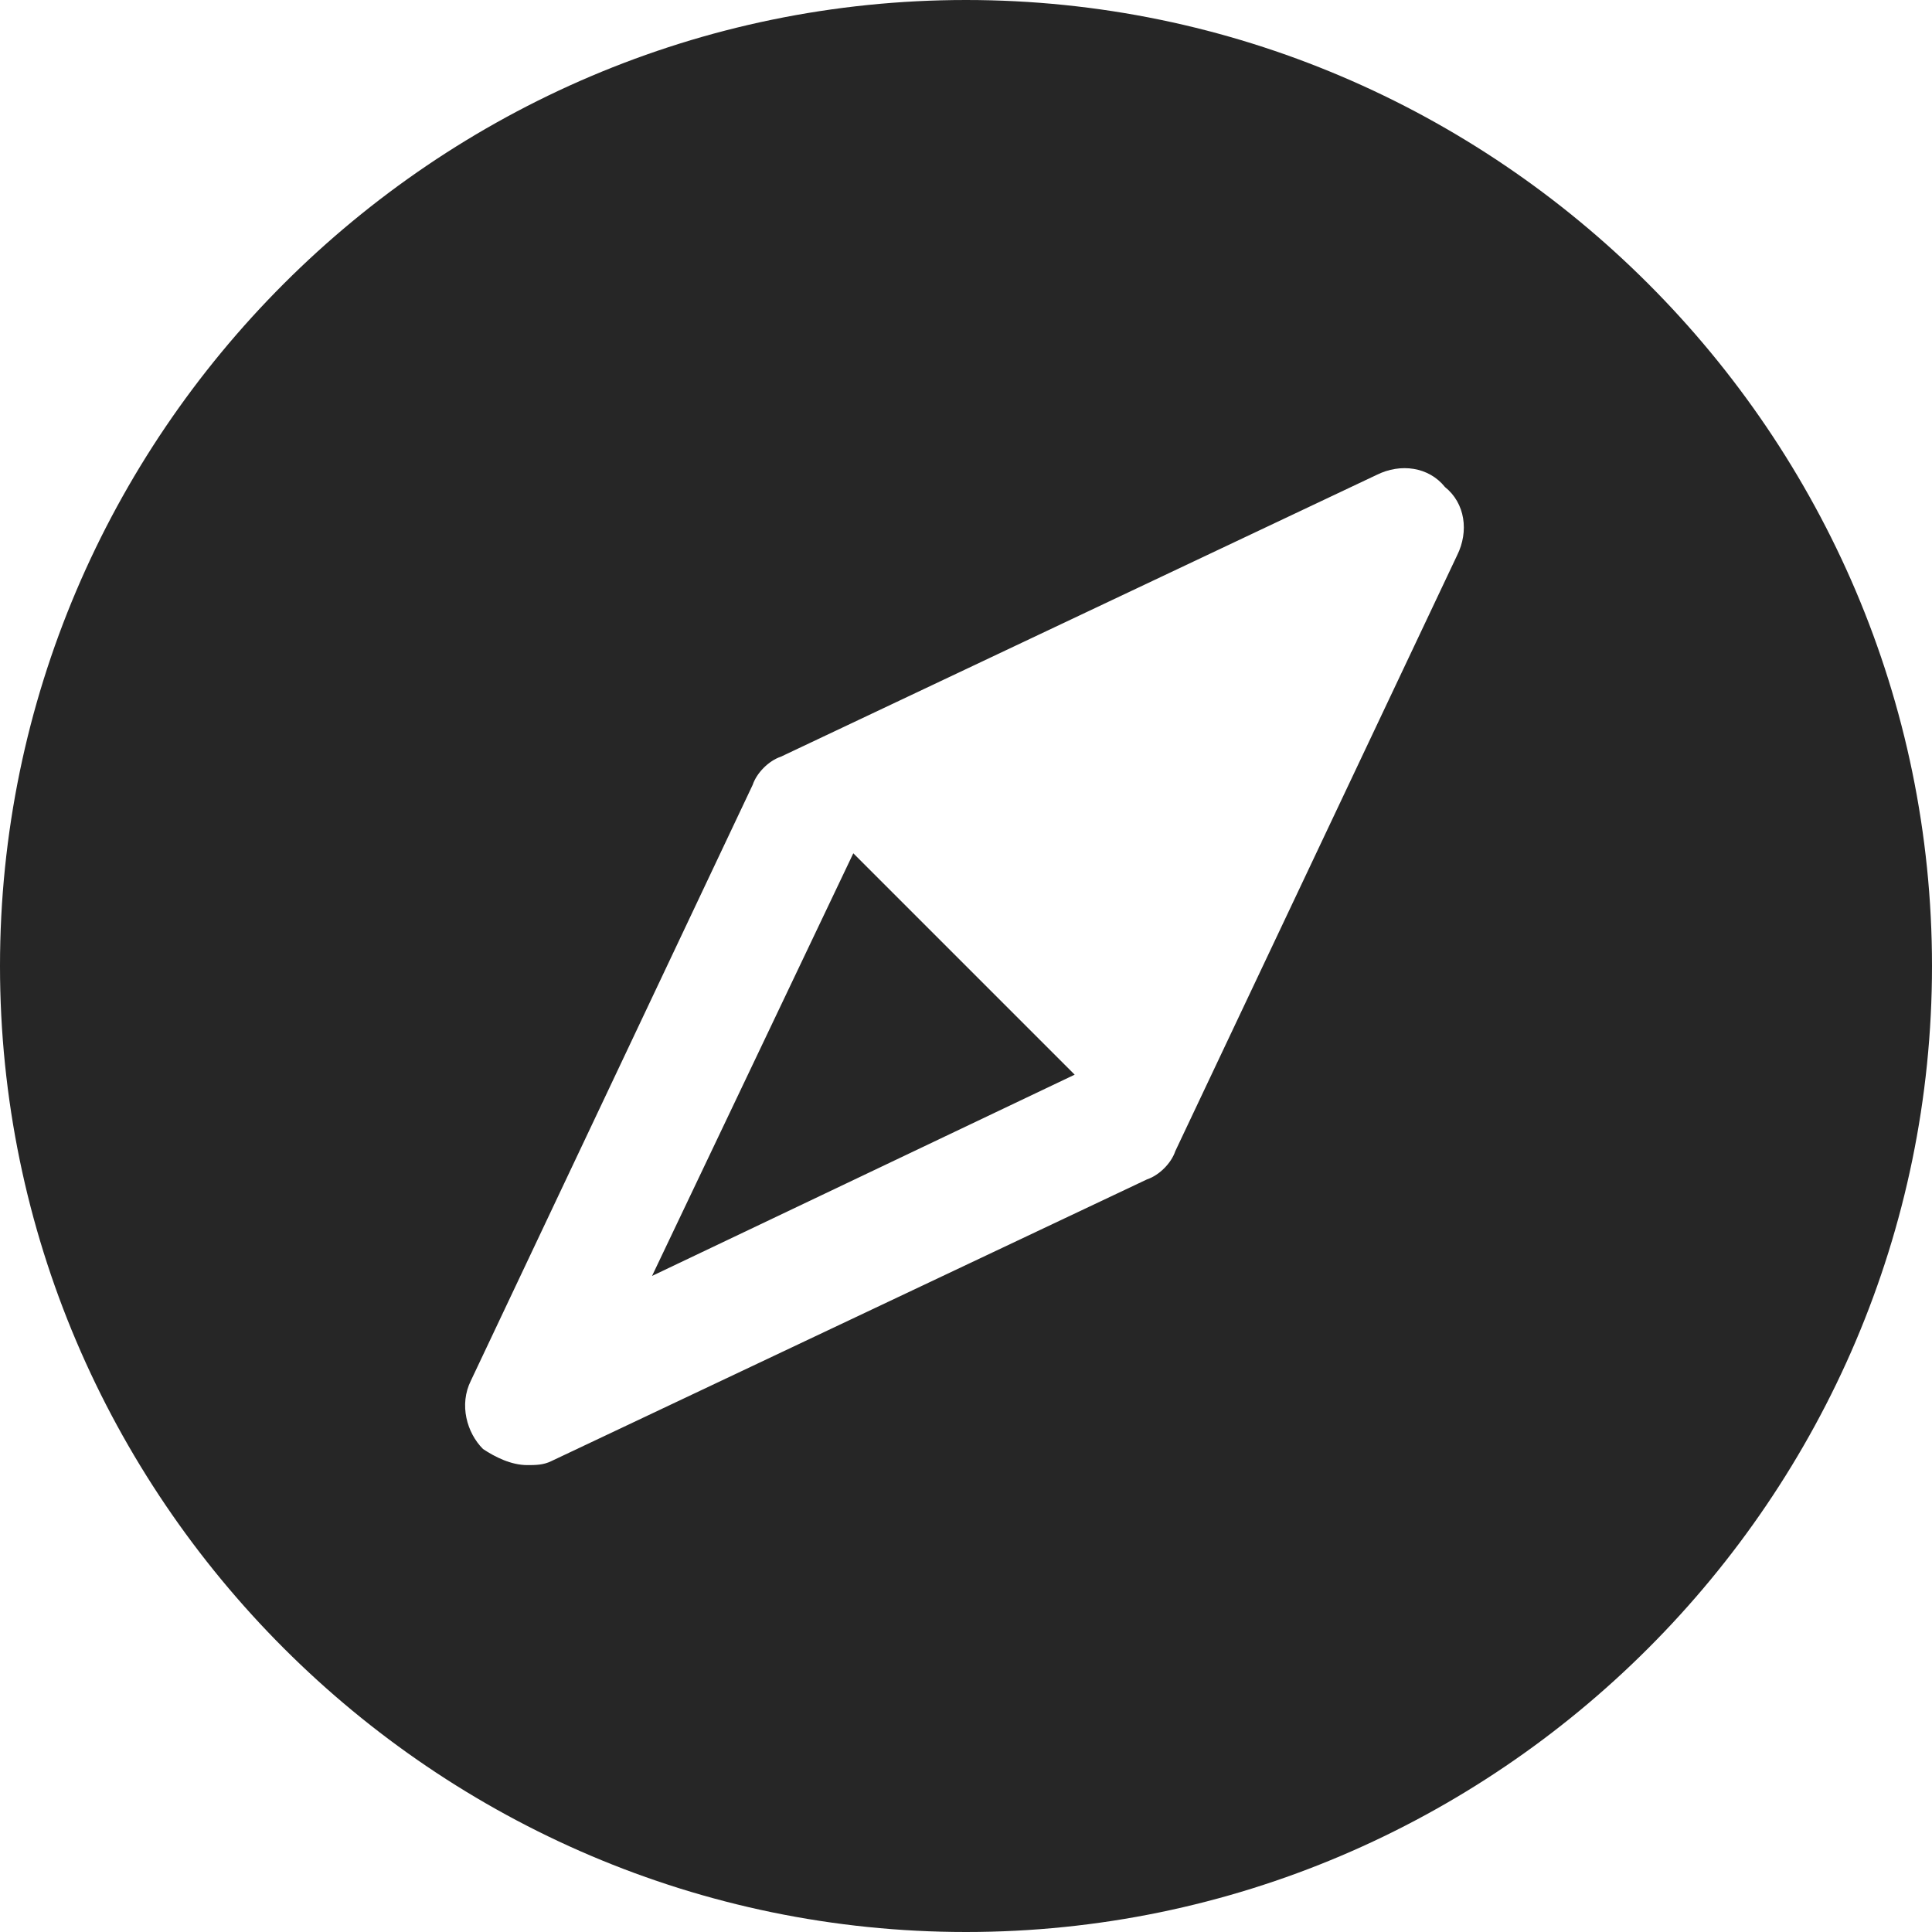
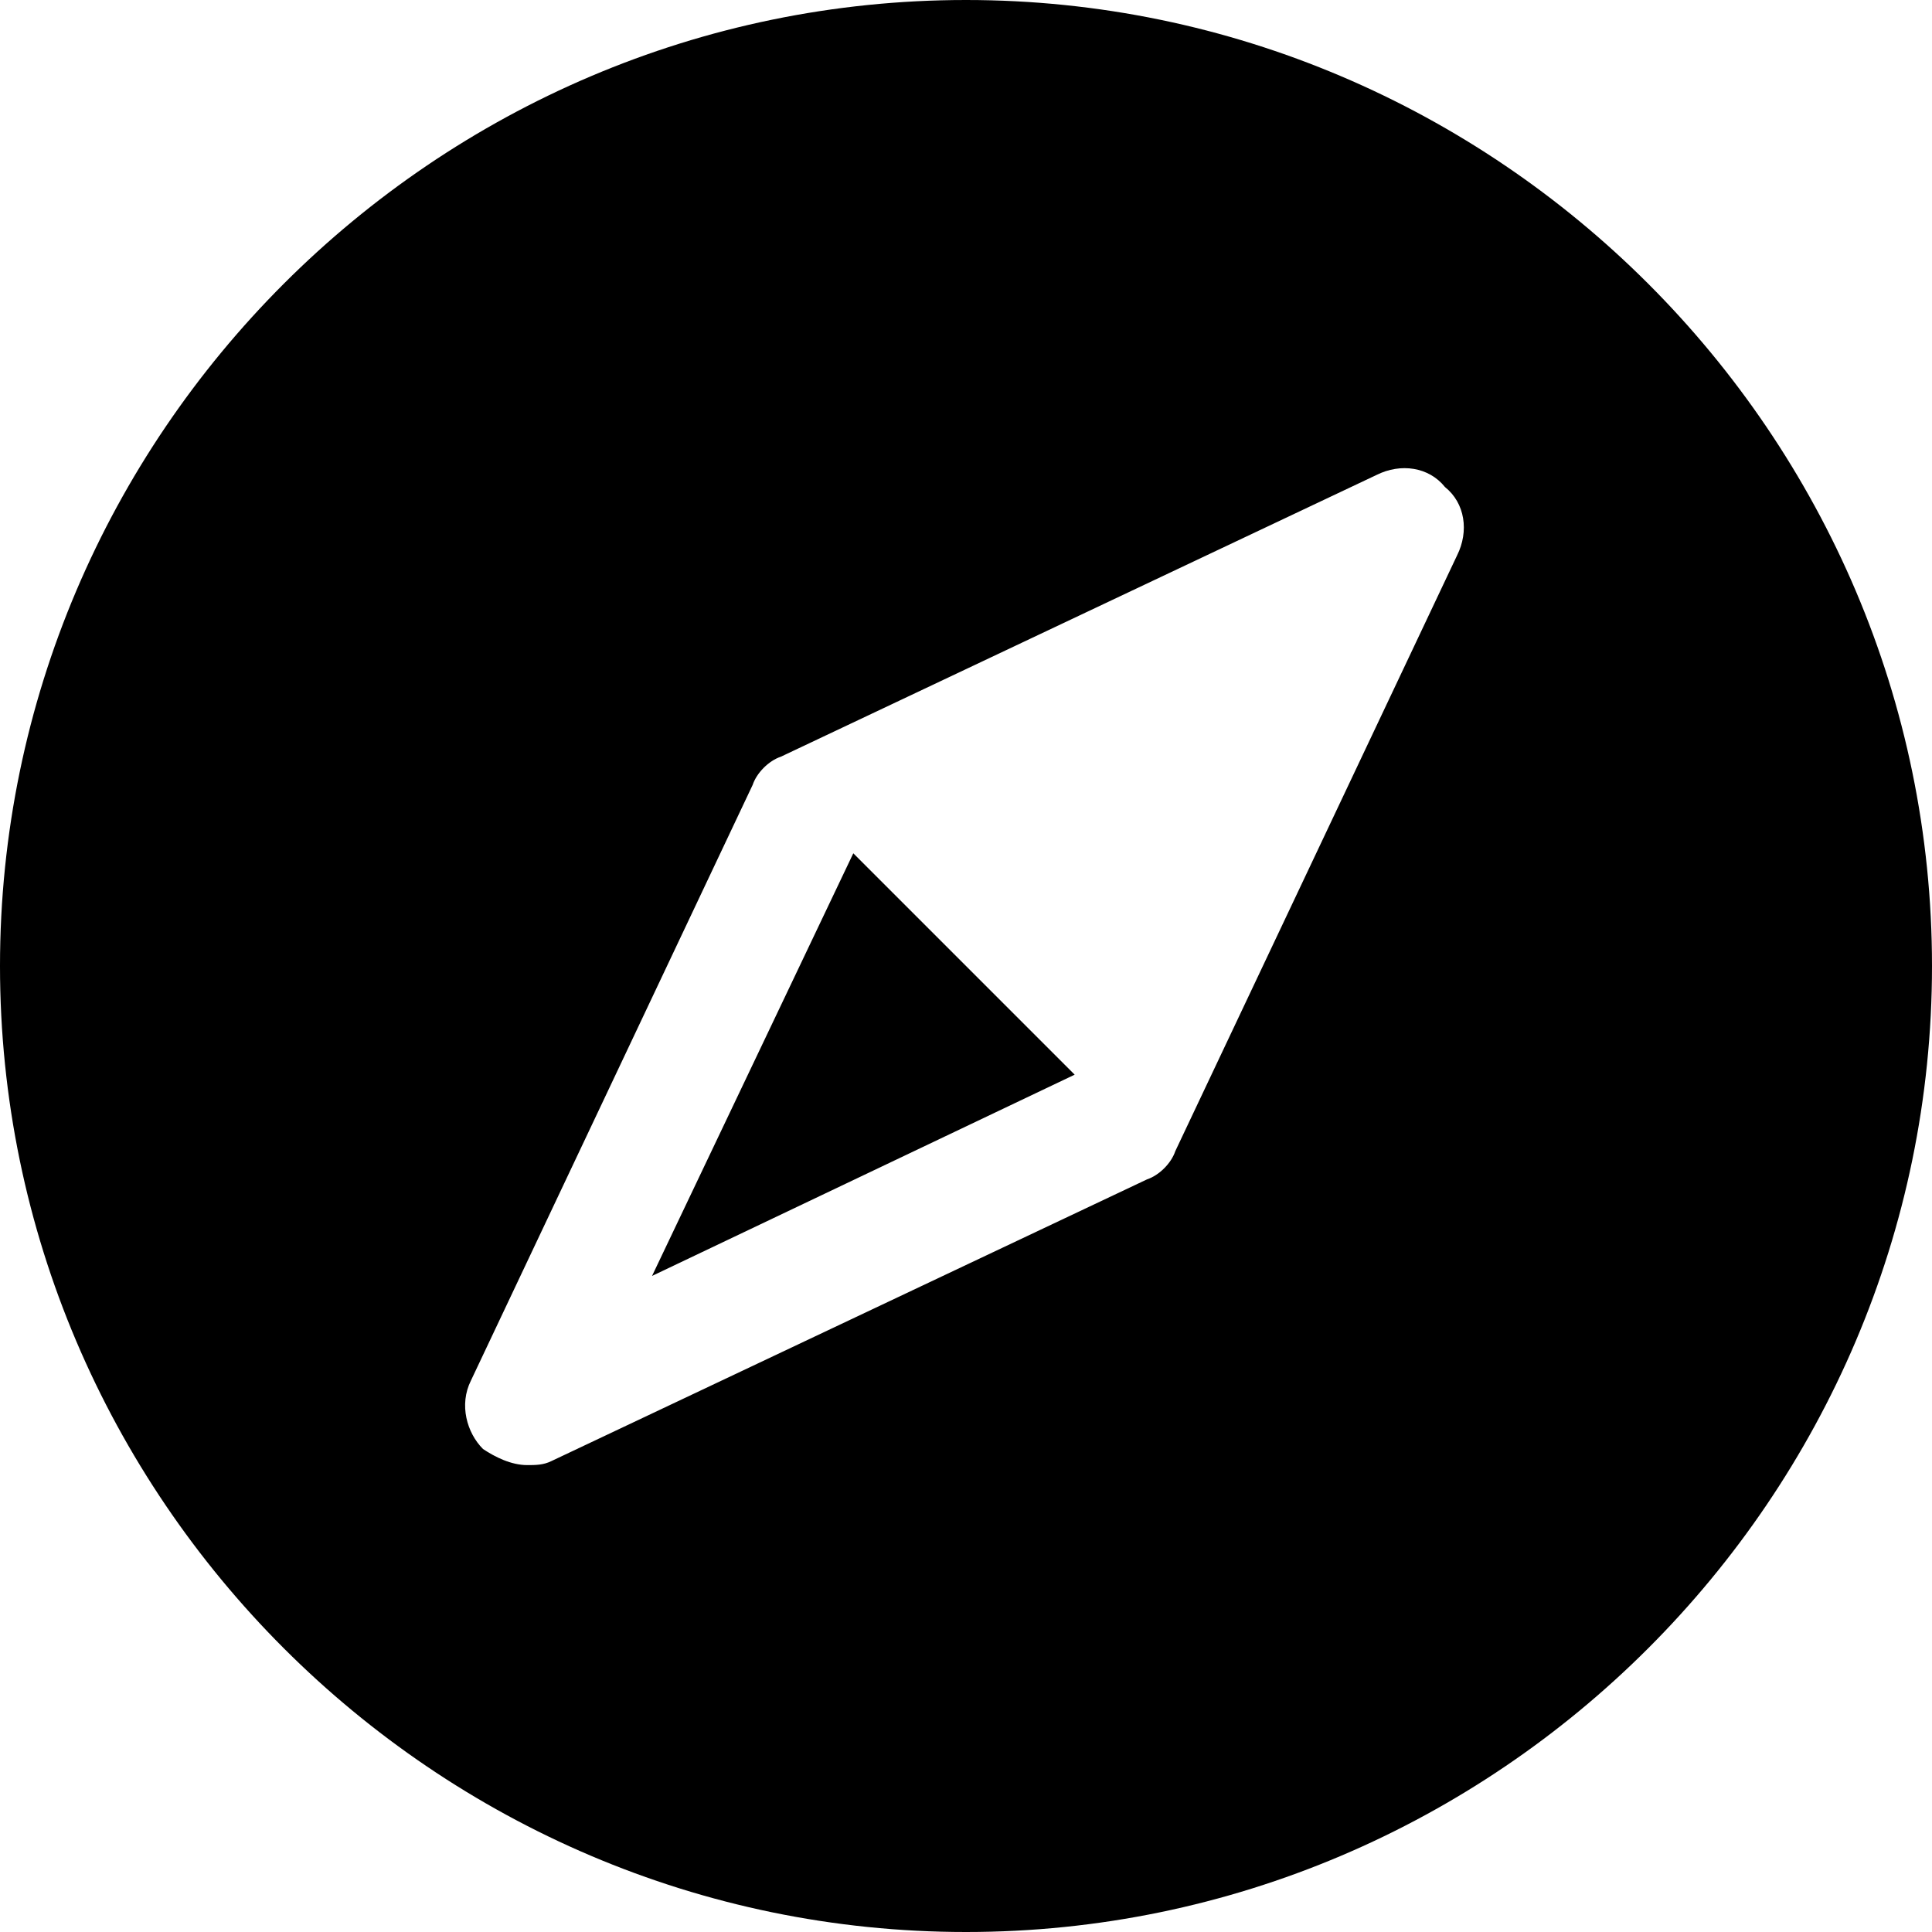
- <svg xmlns="http://www.w3.org/2000/svg" fill="#262626" height="22" viewBox="0 0 48 48" width="22">
+ <svg xmlns="http://www.w3.org/2000/svg" fill="currentColor" height="22" viewBox="0 0 48 48" width="22">
  <path clip-rule="evenodd" d="M24 0C10.8 0 0 10.8 0 24s10.8 24 24 24 24-10.8 24-24S37.2 0 24 0zm12.2 13.8l-7 14.8c-.1.3-.4.6-.7.7l-14.8 7c-.2.1-.4.1-.6.1-.4 0-.8-.2-1.1-.4-.4-.4-.6-1.1-.3-1.7l7-14.8c.1-.3.4-.6.7-.7l14.8-7c.6-.3 1.3-.2 1.7.3.5.4.6 1.1.3 1.7zm-15 7.4l-5 10.5 10.5-5-5.5-5.5z" fill-rule="evenodd" />
</svg>
